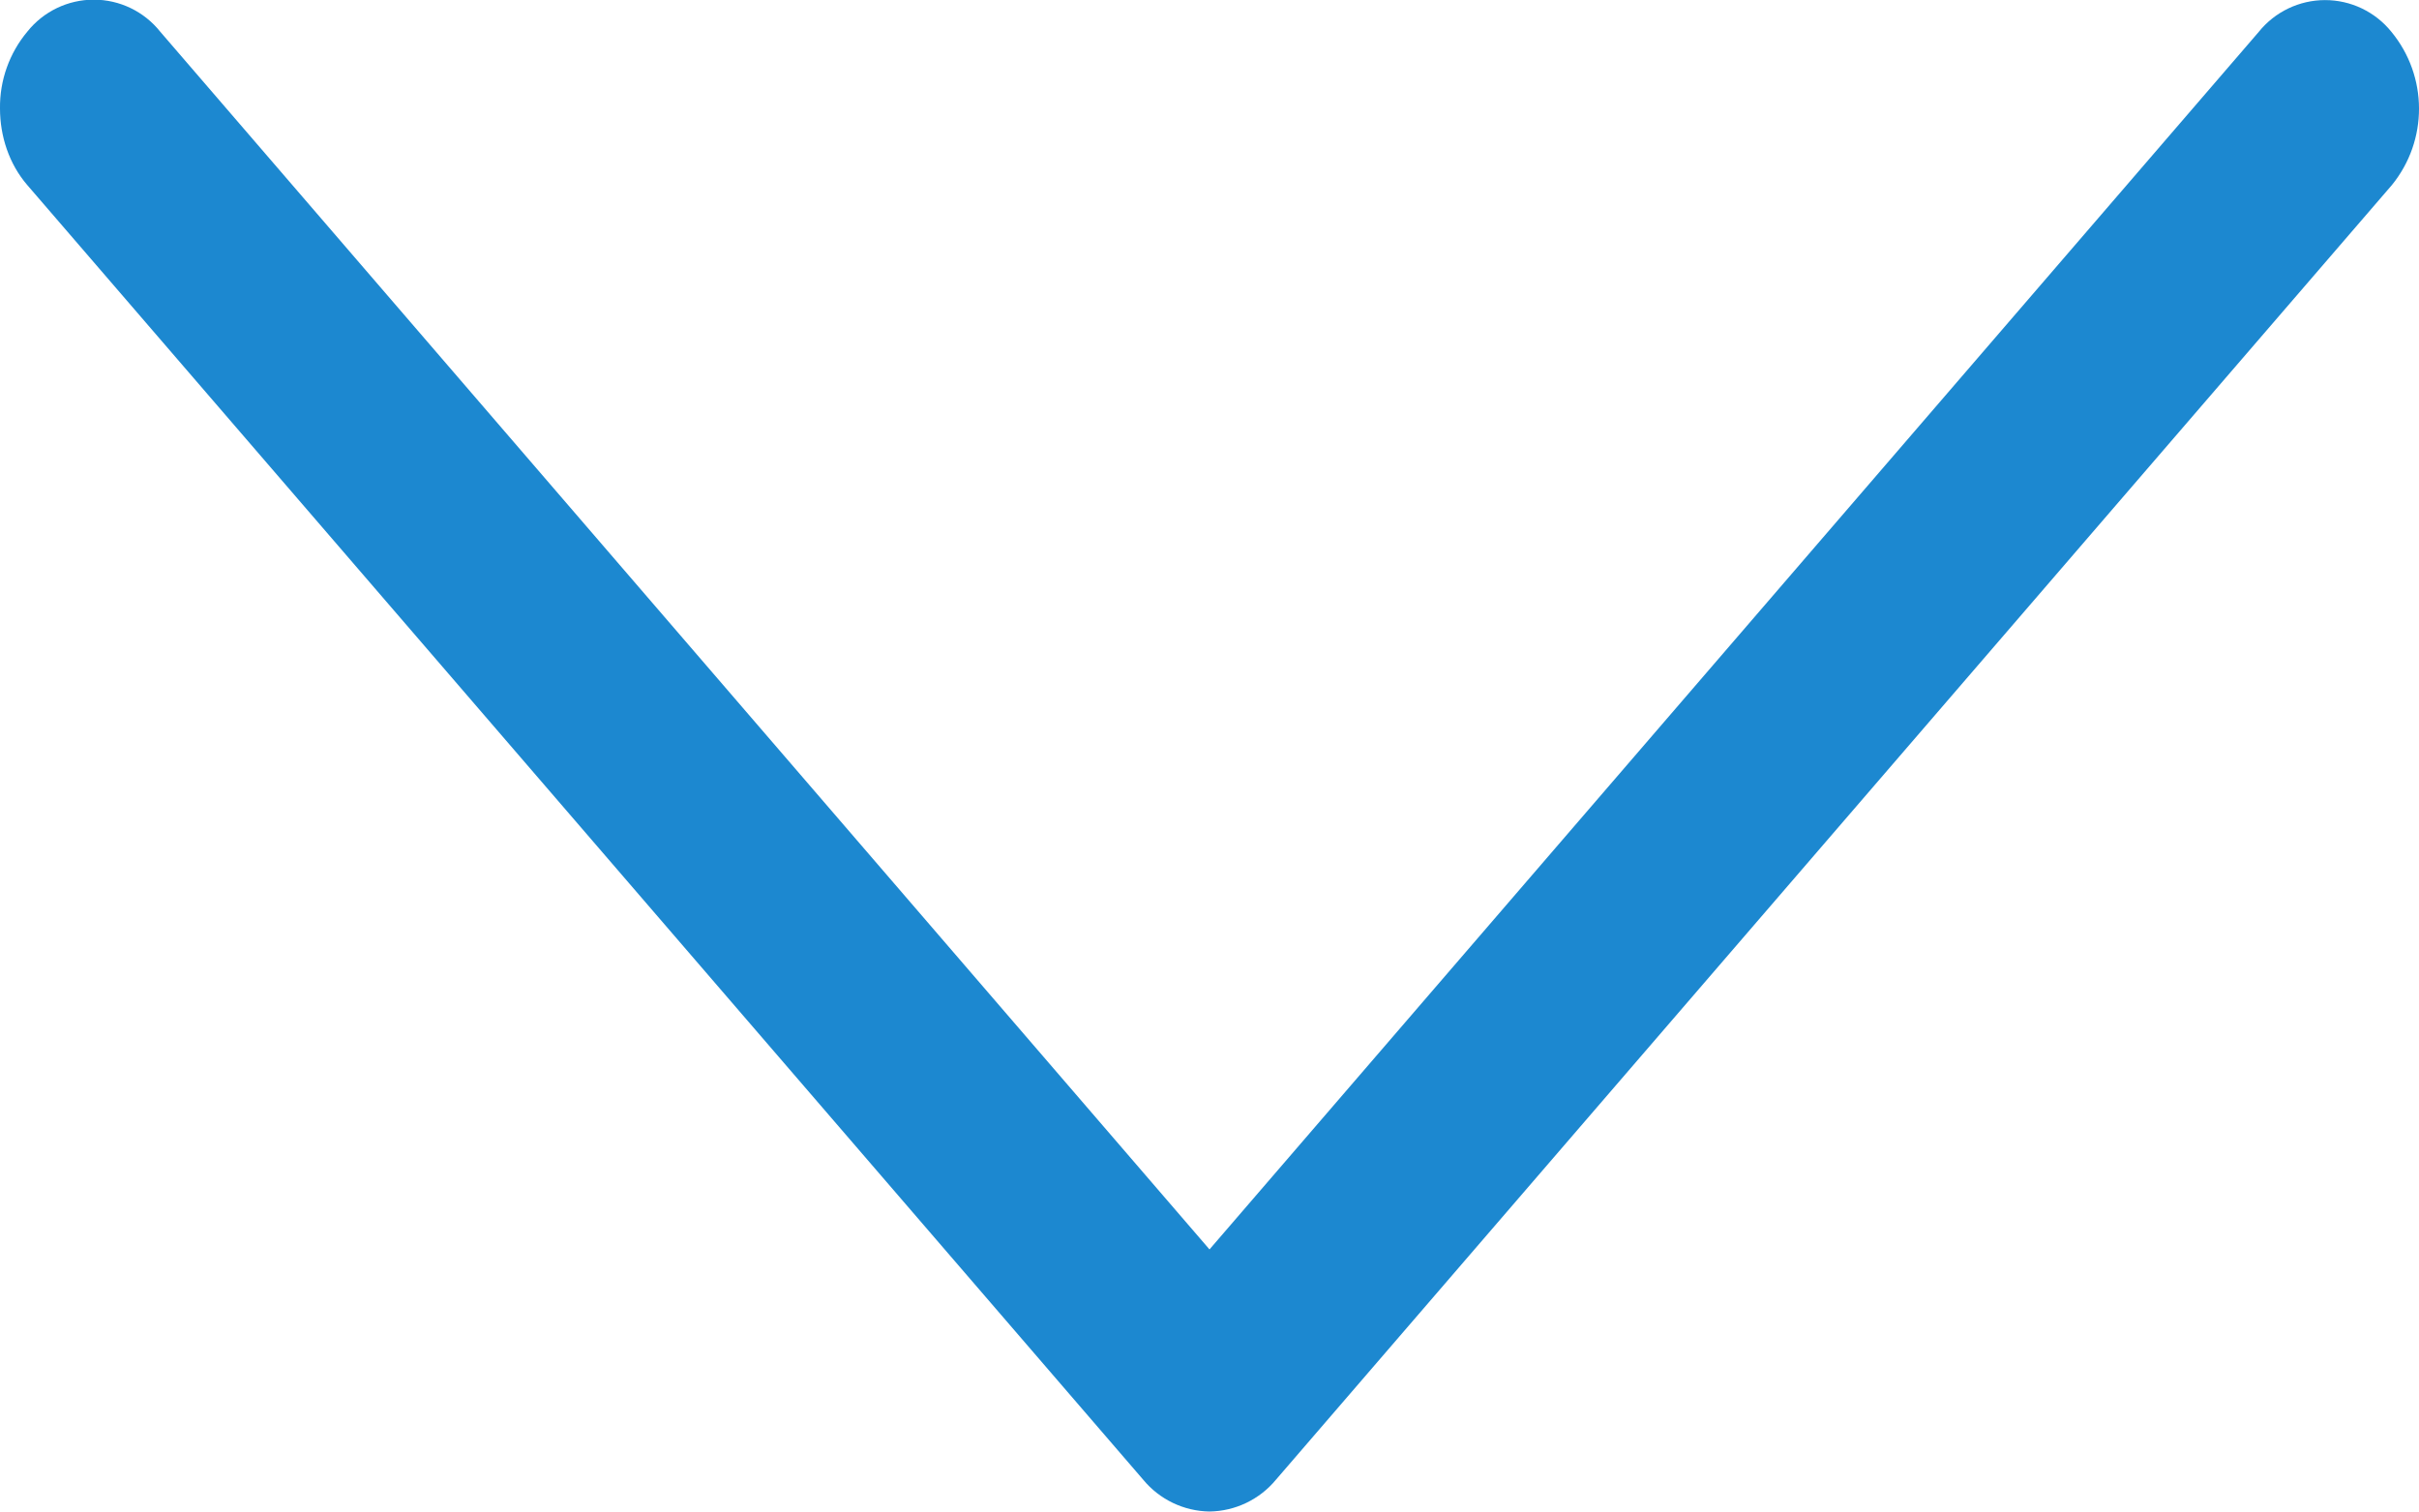
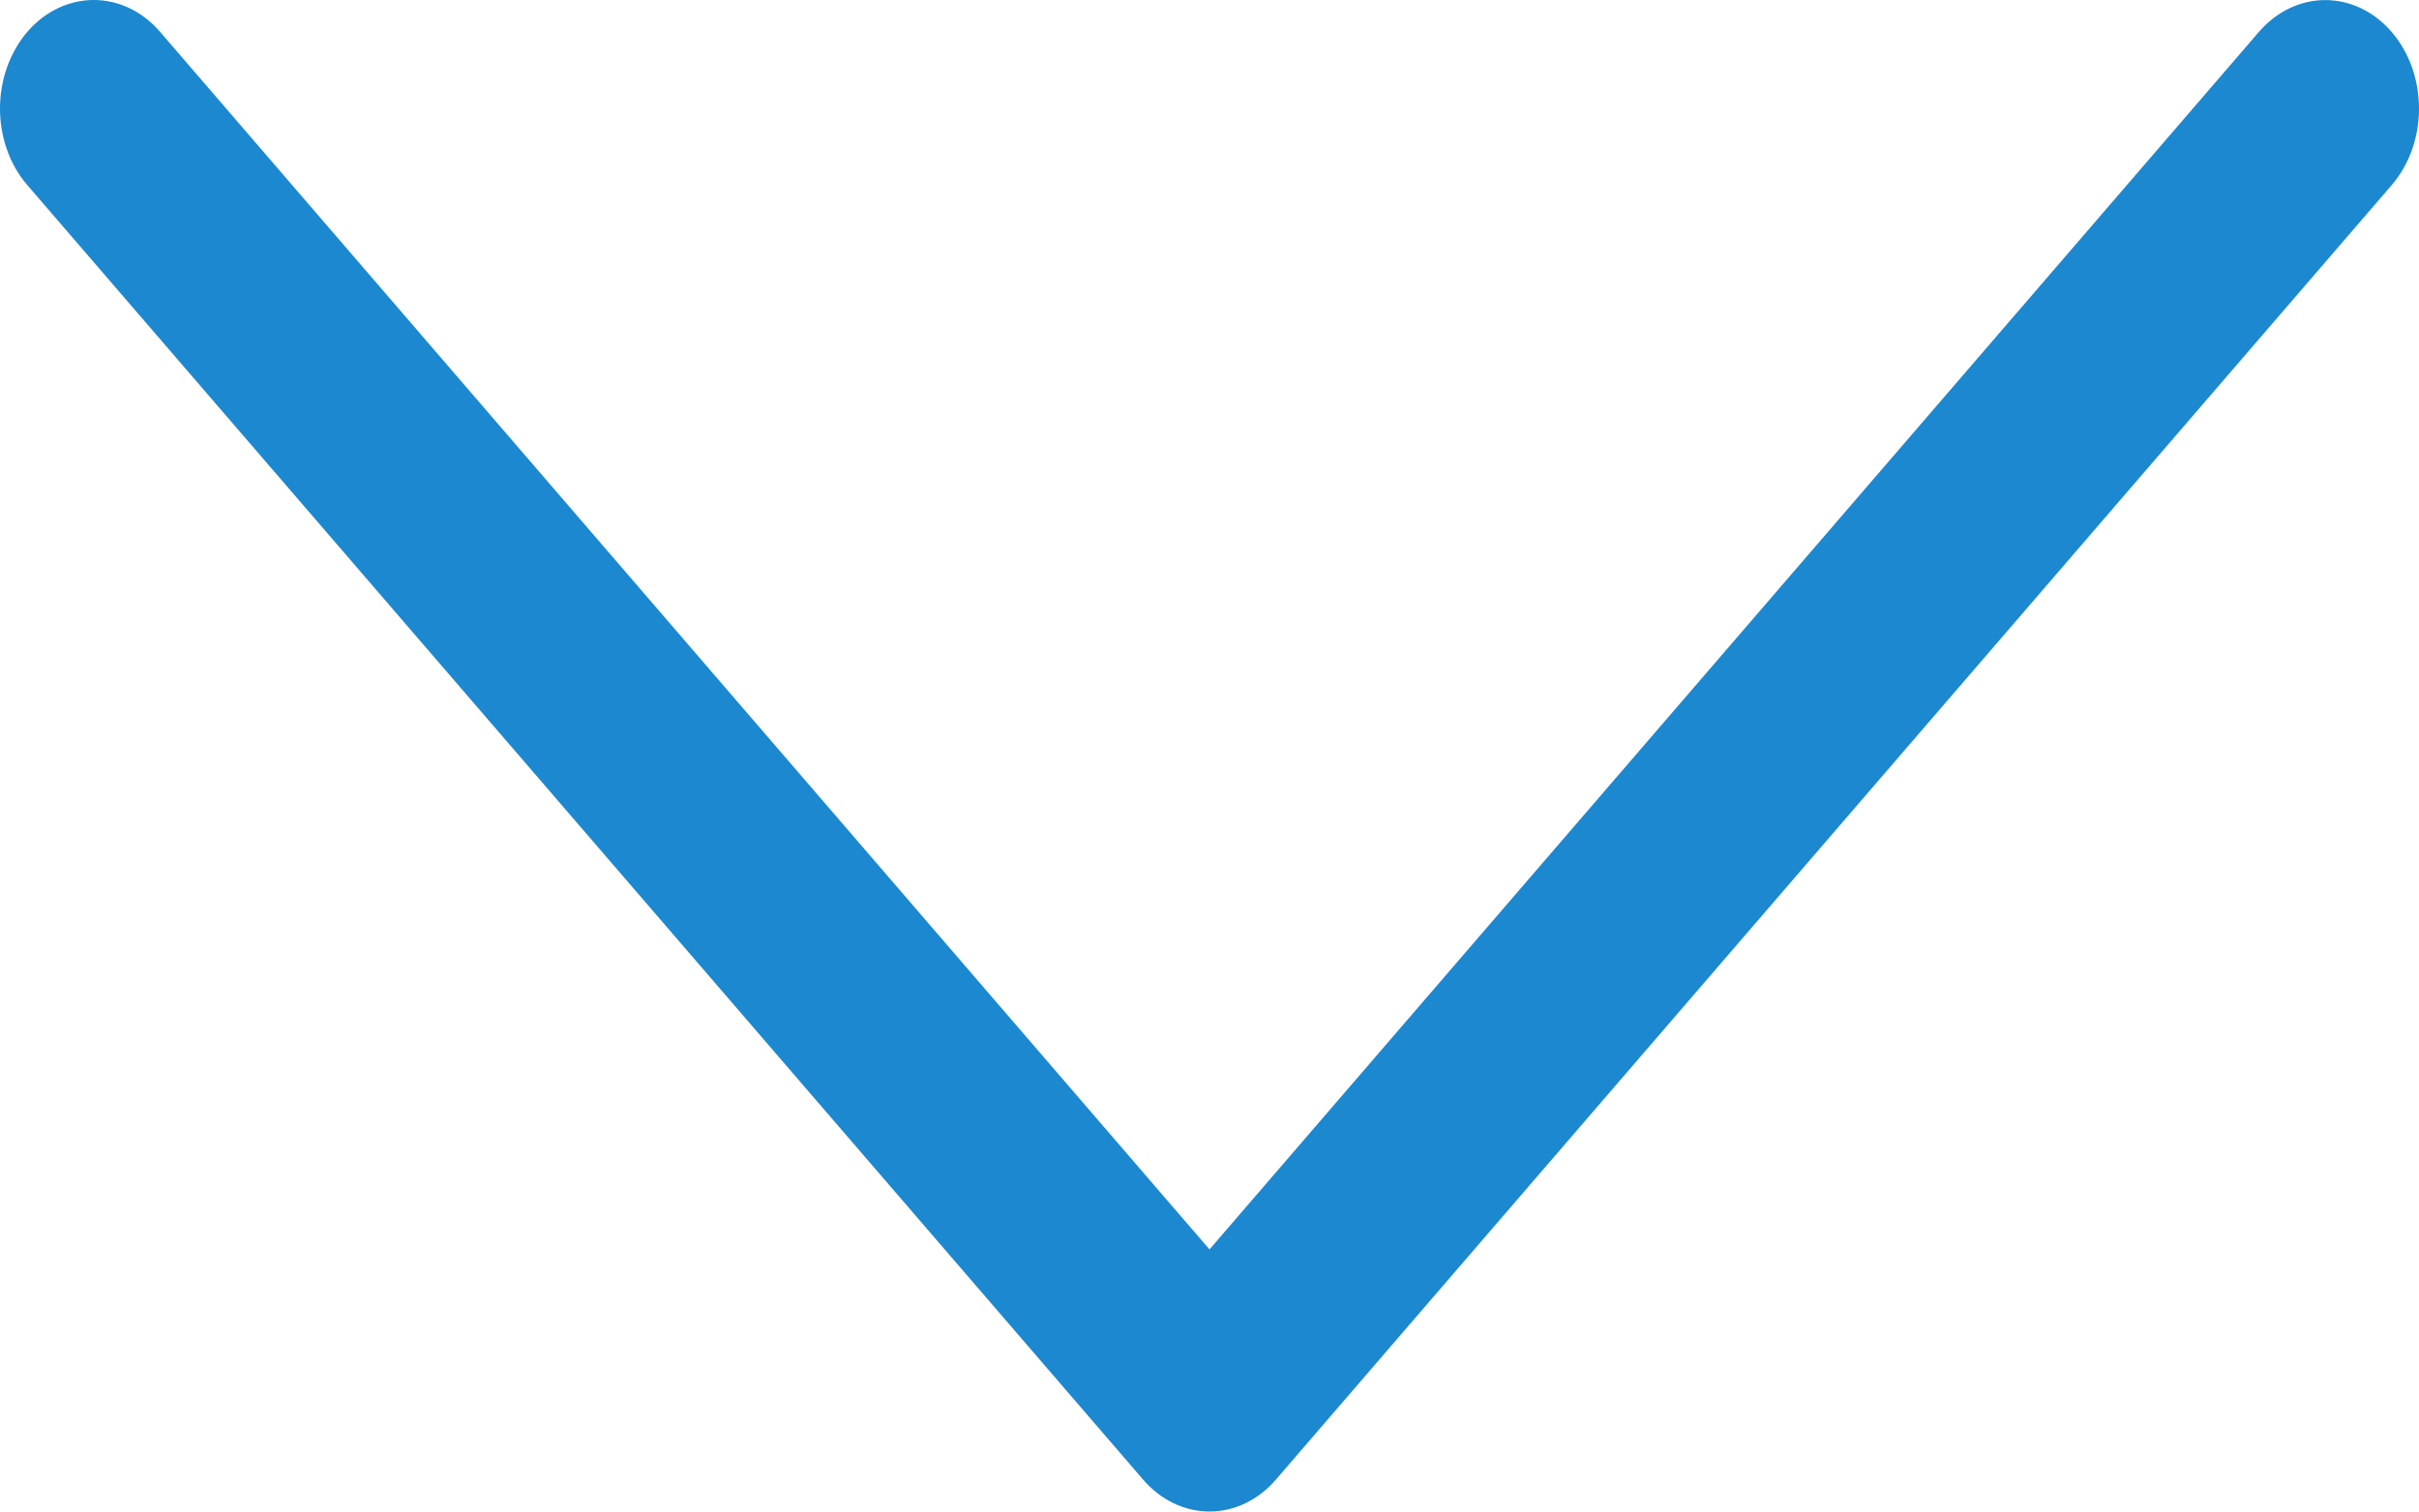
<svg xmlns="http://www.w3.org/2000/svg" width="16" height="10" viewBox="0 0 16 10" fill="none">
-   <path d="M8.44 9.789l7.38-8.564A.8.8 0 0015.817.21a.563.563 0 00-.877.001L8 8.266 1.06.21A.562.562 0 00.181.209.777.777 0 000 .718c0 .183.06.367.181.507l7.38 8.564A.58.58 0 008 10a.581.581 0 00.44-.211z" fill="#1C88D0" />
+   <path d="M8.439 9.789L15.819 1.225C16.061 0.944 16.06 0.49 15.818 0.21C15.575 -0.07 15.183 -0.069 14.941 0.211L8 8.266L1.059 0.211C0.817 -0.07 0.425 -0.07 0.182 0.209C0.061 0.35 -2.33352e-08 0.534 -3.13767e-08 0.718C-3.93976e-08 0.901 0.06 1.085 0.181 1.225L7.561 9.789C7.677 9.924 7.835 10 8 10C8.165 10 8.323 9.924 8.439 9.789Z" fill="#1C88D0" />
</svg>
